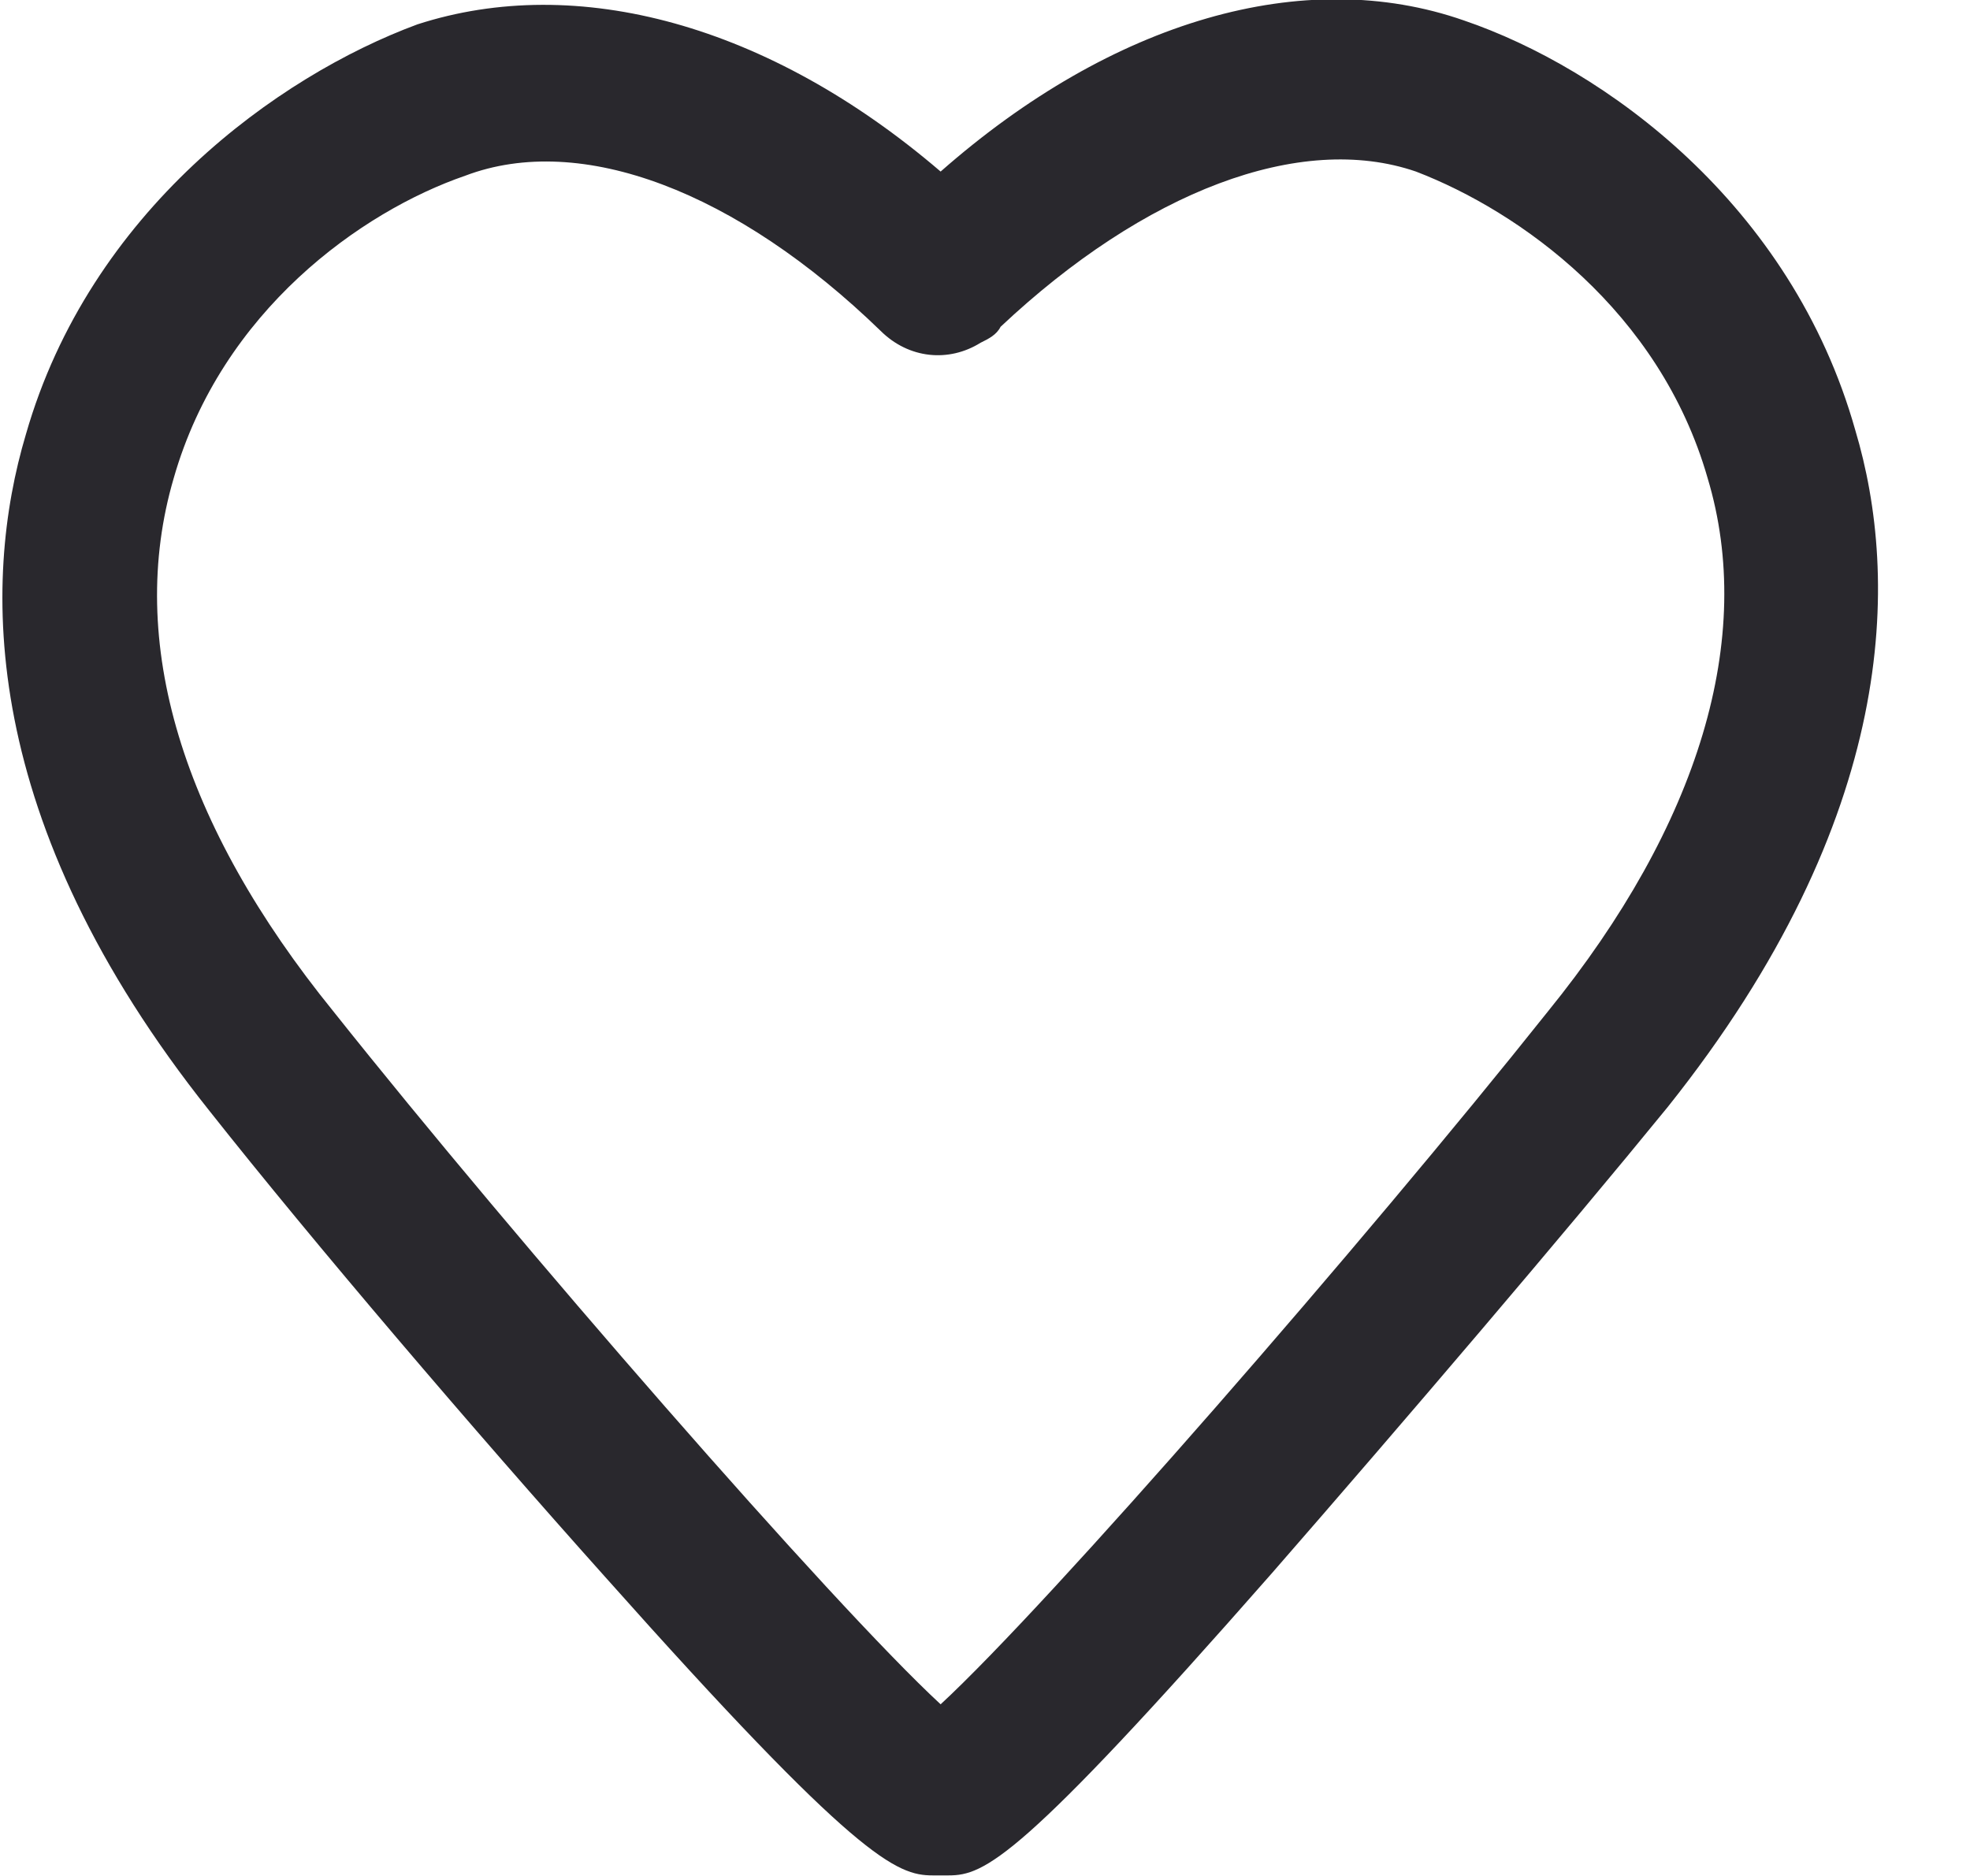
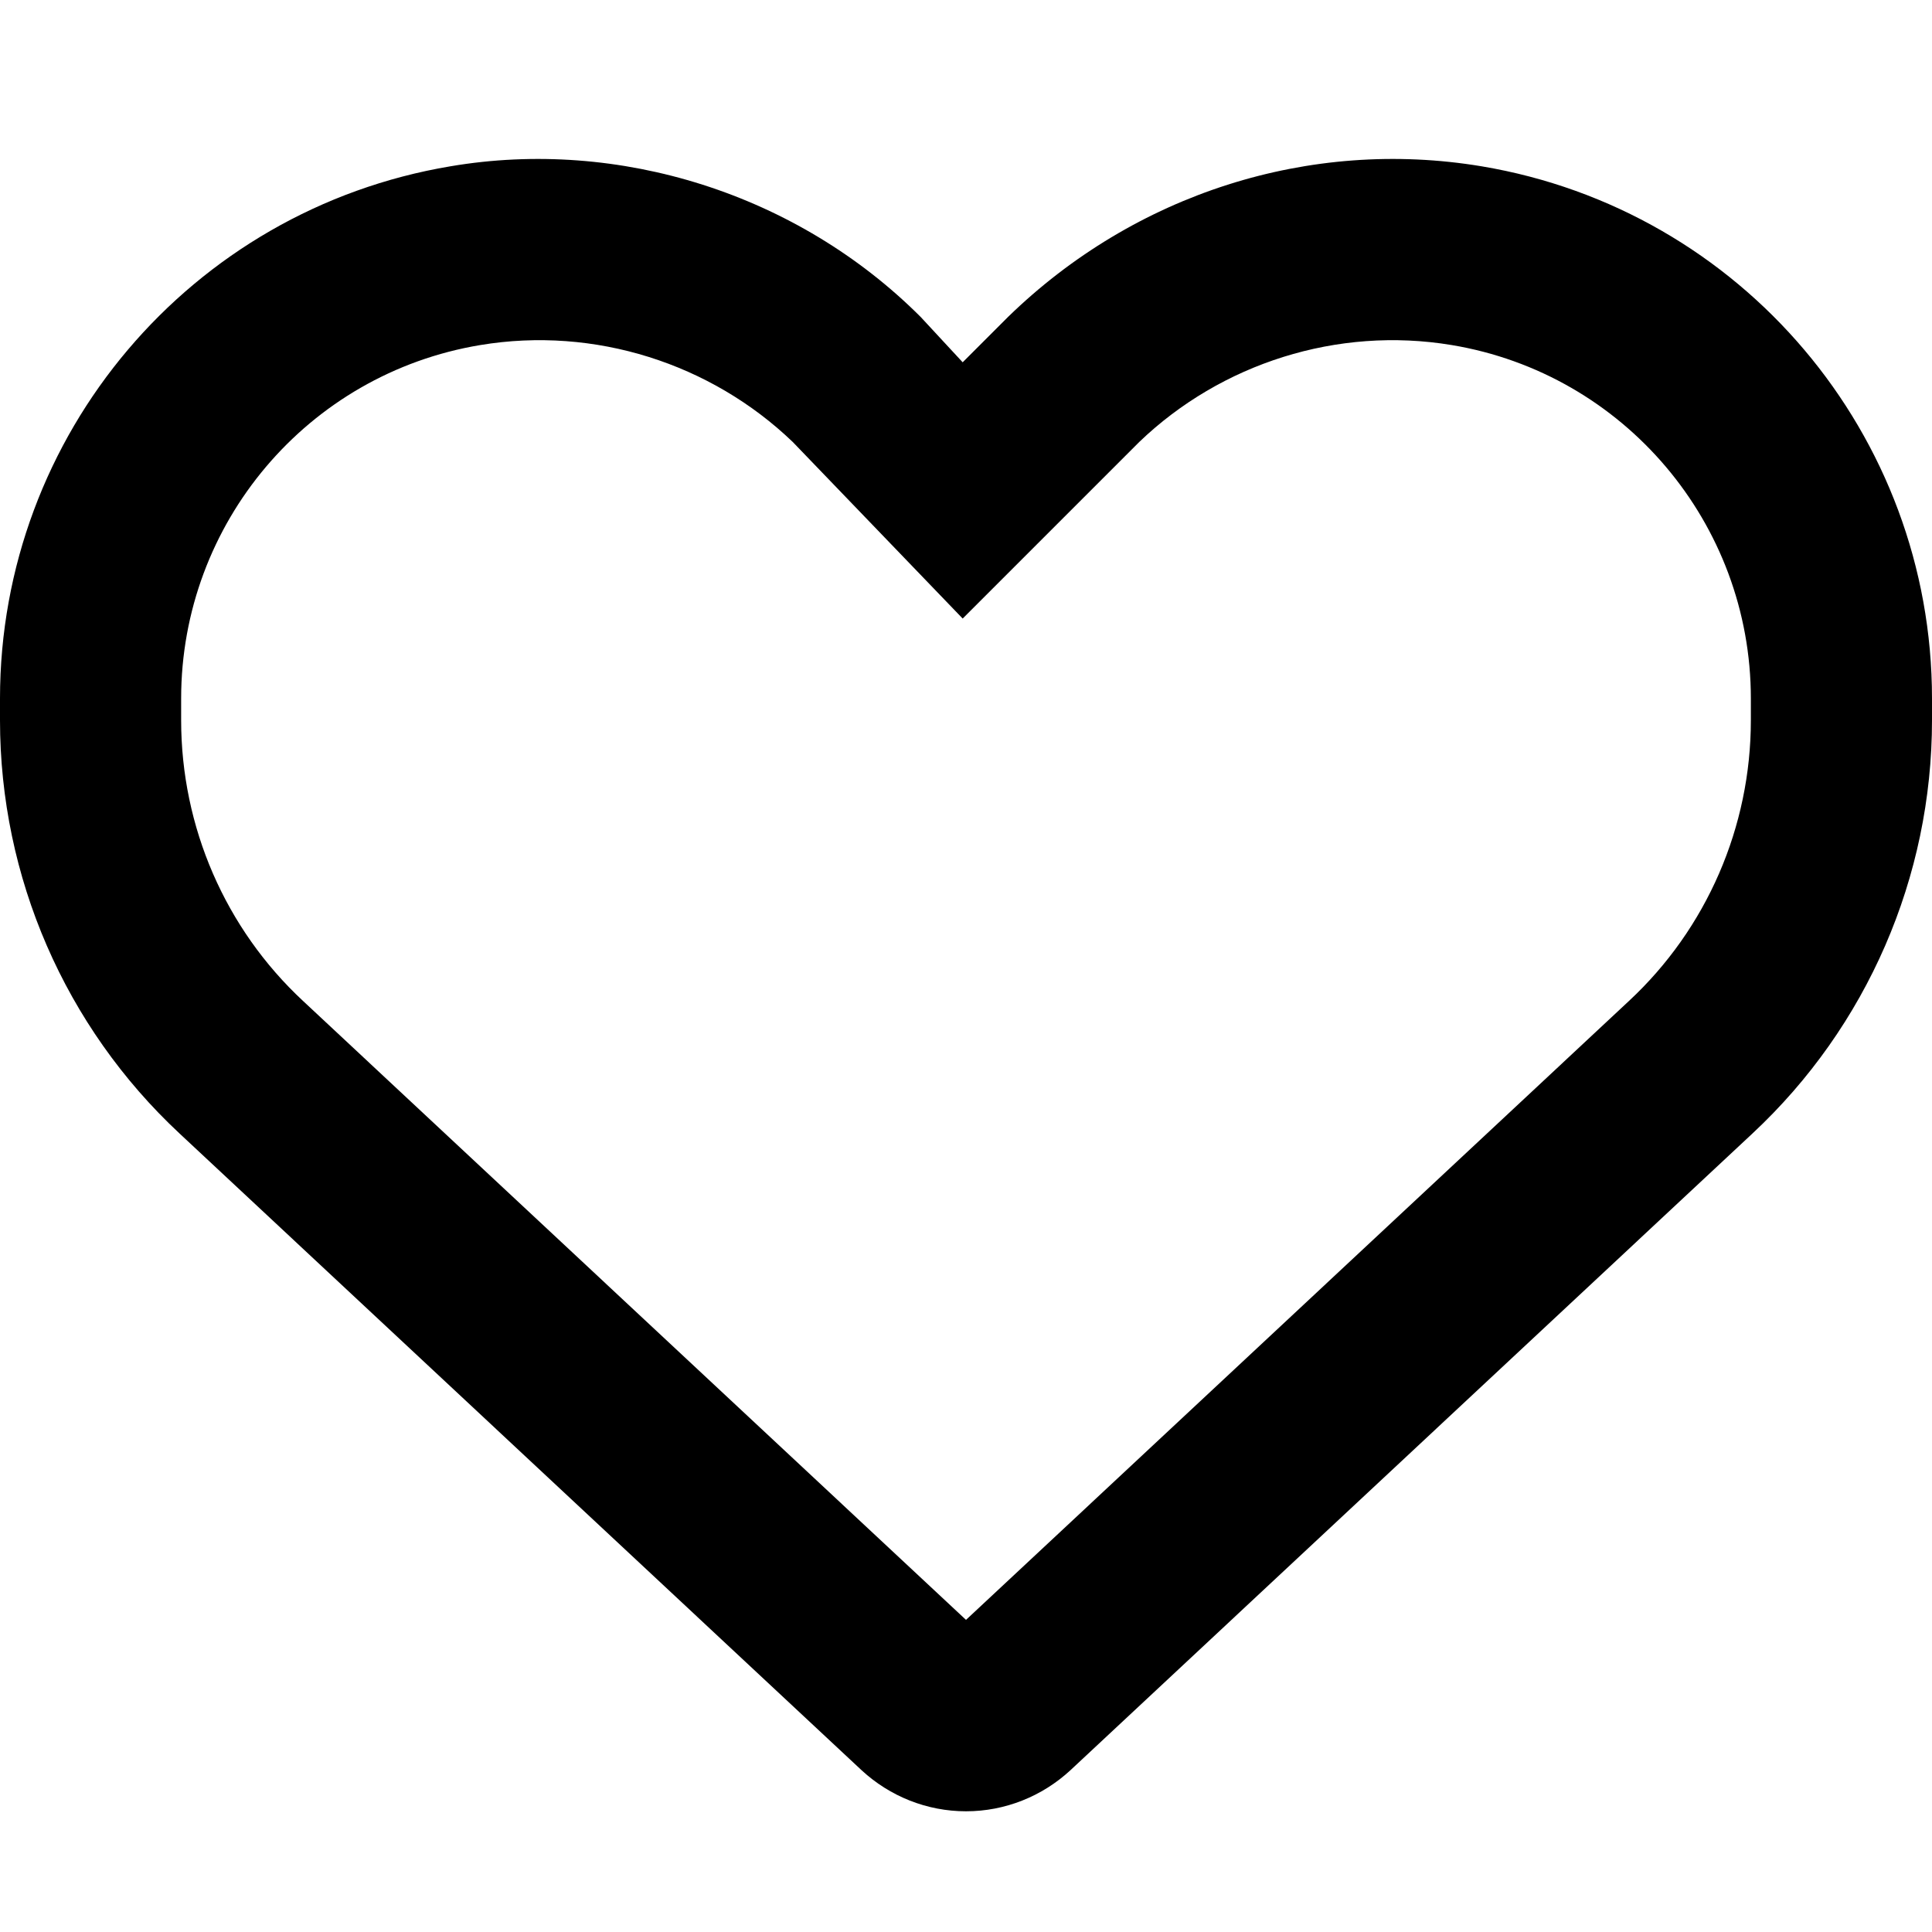
- <svg xmlns="http://www.w3.org/2000/svg" width="21px" height="20px">
-   <path fill-rule="evenodd" fill="rgb(41, 40, 45)" d="M19.778,4.589 C19.097,2.170 17.096,0.726 15.605,0.218 C13.902,-0.377 11.858,0.218 10.027,1.829 C8.196,0.260 6.152,-0.292 4.449,0.260 C2.959,0.811 0.957,2.254 0.276,4.631 C-0.192,6.201 -0.235,8.748 2.235,11.846 C3.342,13.246 5.045,15.241 6.450,16.811 C9.133,19.825 9.559,19.994 9.942,19.994 C9.985,19.994 9.985,19.994 10.027,19.994 L10.070,19.994 L10.112,19.994 C10.496,19.994 10.879,19.825 13.561,16.769 C14.967,15.156 16.670,13.161 17.777,11.803 C20.247,8.706 20.247,6.159 19.778,4.589 ZM16.500,10.784 C14.541,13.246 11.177,17.108 10.027,18.170 C8.877,17.108 5.513,13.246 3.555,10.784 C1.937,8.790 1.341,6.838 1.852,5.097 C2.362,3.315 3.853,2.254 4.960,1.873 C6.195,1.405 7.856,2.042 9.388,3.528 C9.686,3.824 10.112,3.867 10.453,3.654 C10.538,3.612 10.623,3.570 10.666,3.484 C12.199,2.042 13.860,1.405 15.094,1.829 C16.201,2.254 17.692,3.315 18.203,5.097 C18.714,6.795 18.118,8.790 16.500,10.784 Z" />
+ <svg width="25px" height="25px" viewBox="0 0 25 25" version="1.1">
+   <g>
+     <path style=" stroke:none;fill-rule:nonzero;fill:rgb(0%,0%,0%);fill-opacity:1;" d="M 11.914 4.102 L 12.457 4.688 L 13.043 4.102 C 14.68 2.508 16.945 1.781 19.172 2.152 C 22.535 2.715 25 5.625 25 9.039 L 25 9.32 C 25 11.348 24.16 13.285 22.676 14.668 L 13.852 22.906 C 13.484 23.246 13.004 23.438 12.5 23.438 C 11.996 23.438 11.516 23.246 11.148 22.906 L 2.324 14.668 C 0.84 13.285 0 11.348 0 9.32 L 0 9.039 C 0 5.625 2.469 2.715 5.828 2.152 C 8.012 1.781 10.32 2.508 11.914 4.102 C 11.871 4.102 11.914 4.102 11.914 4.102 Z M 12.457 8.004 L 10.258 5.719 C 9.199 4.703 7.695 4.219 6.215 4.465 C 3.98 4.836 2.344 6.773 2.344 9.039 L 2.344 9.32 C 2.344 10.699 2.914 12.016 3.922 12.953 L 12.5 20.961 L 21.078 12.953 C 22.086 12.016 22.656 10.699 22.656 9.32 L 22.656 9.039 C 22.656 6.773 21.016 4.836 18.785 4.465 C 17.305 4.219 15.801 4.703 14.742 5.719 Z M 12.457 8.004 " />
+   </g>
</svg>
